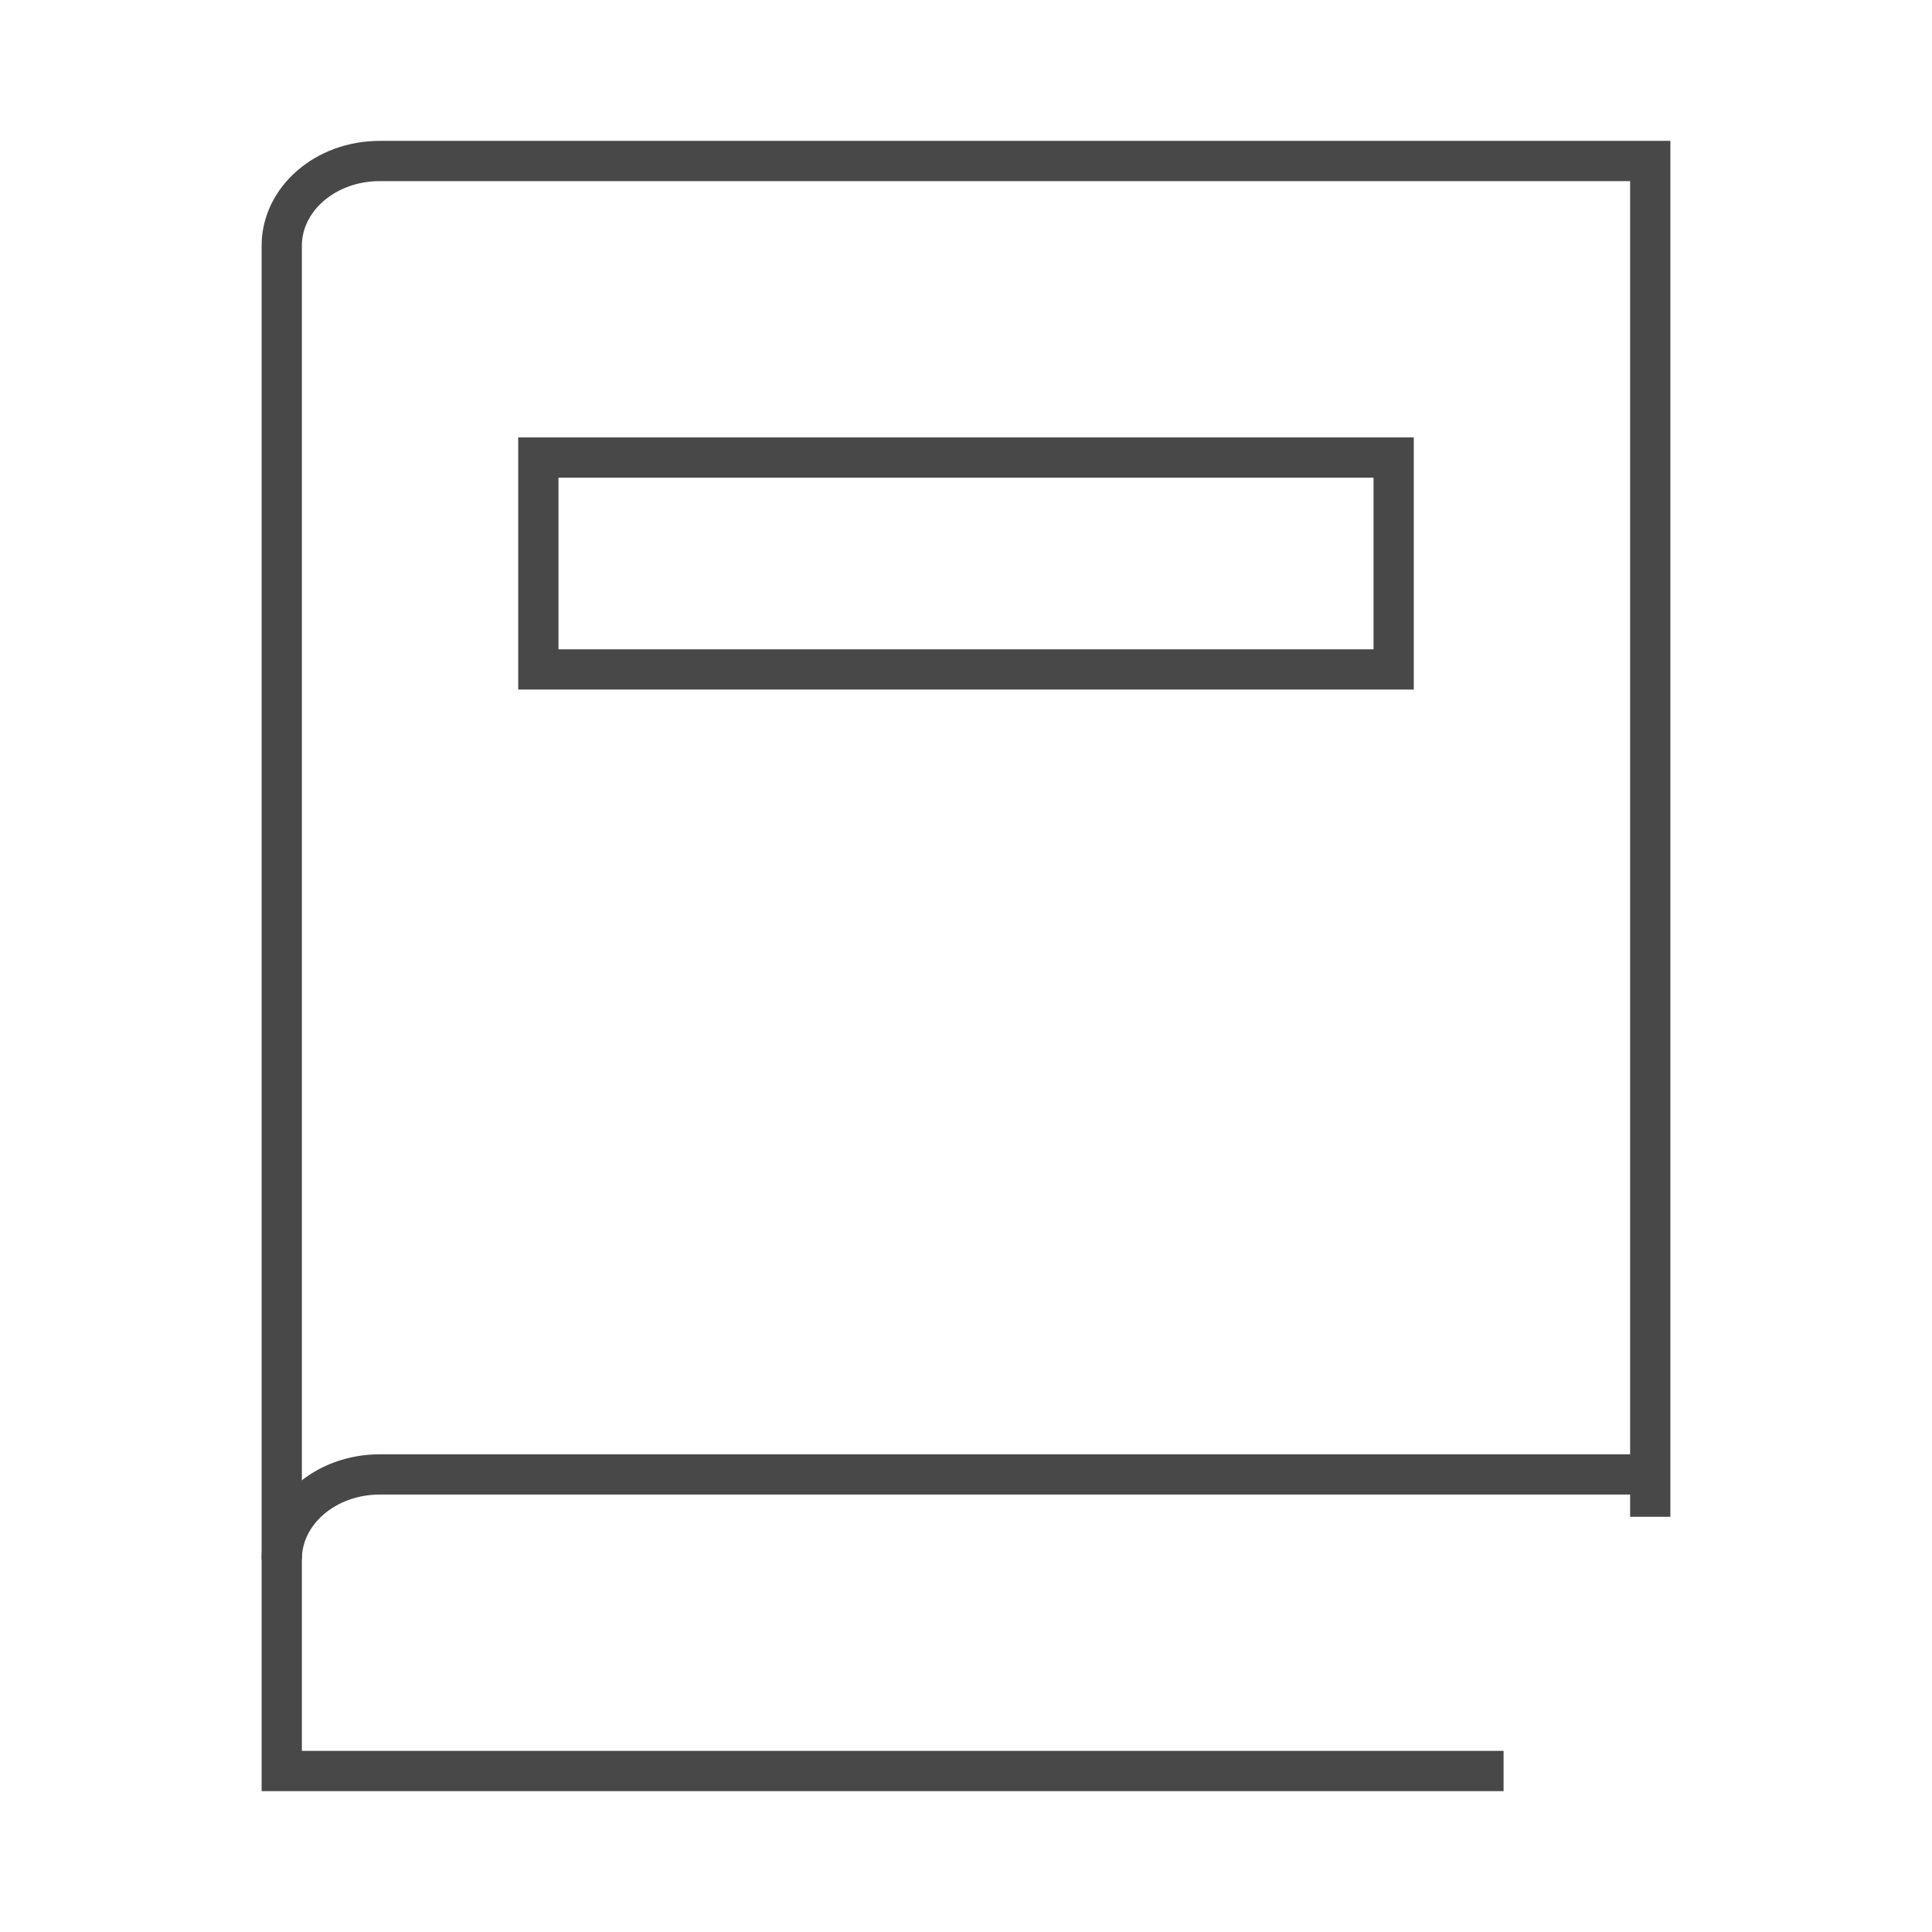
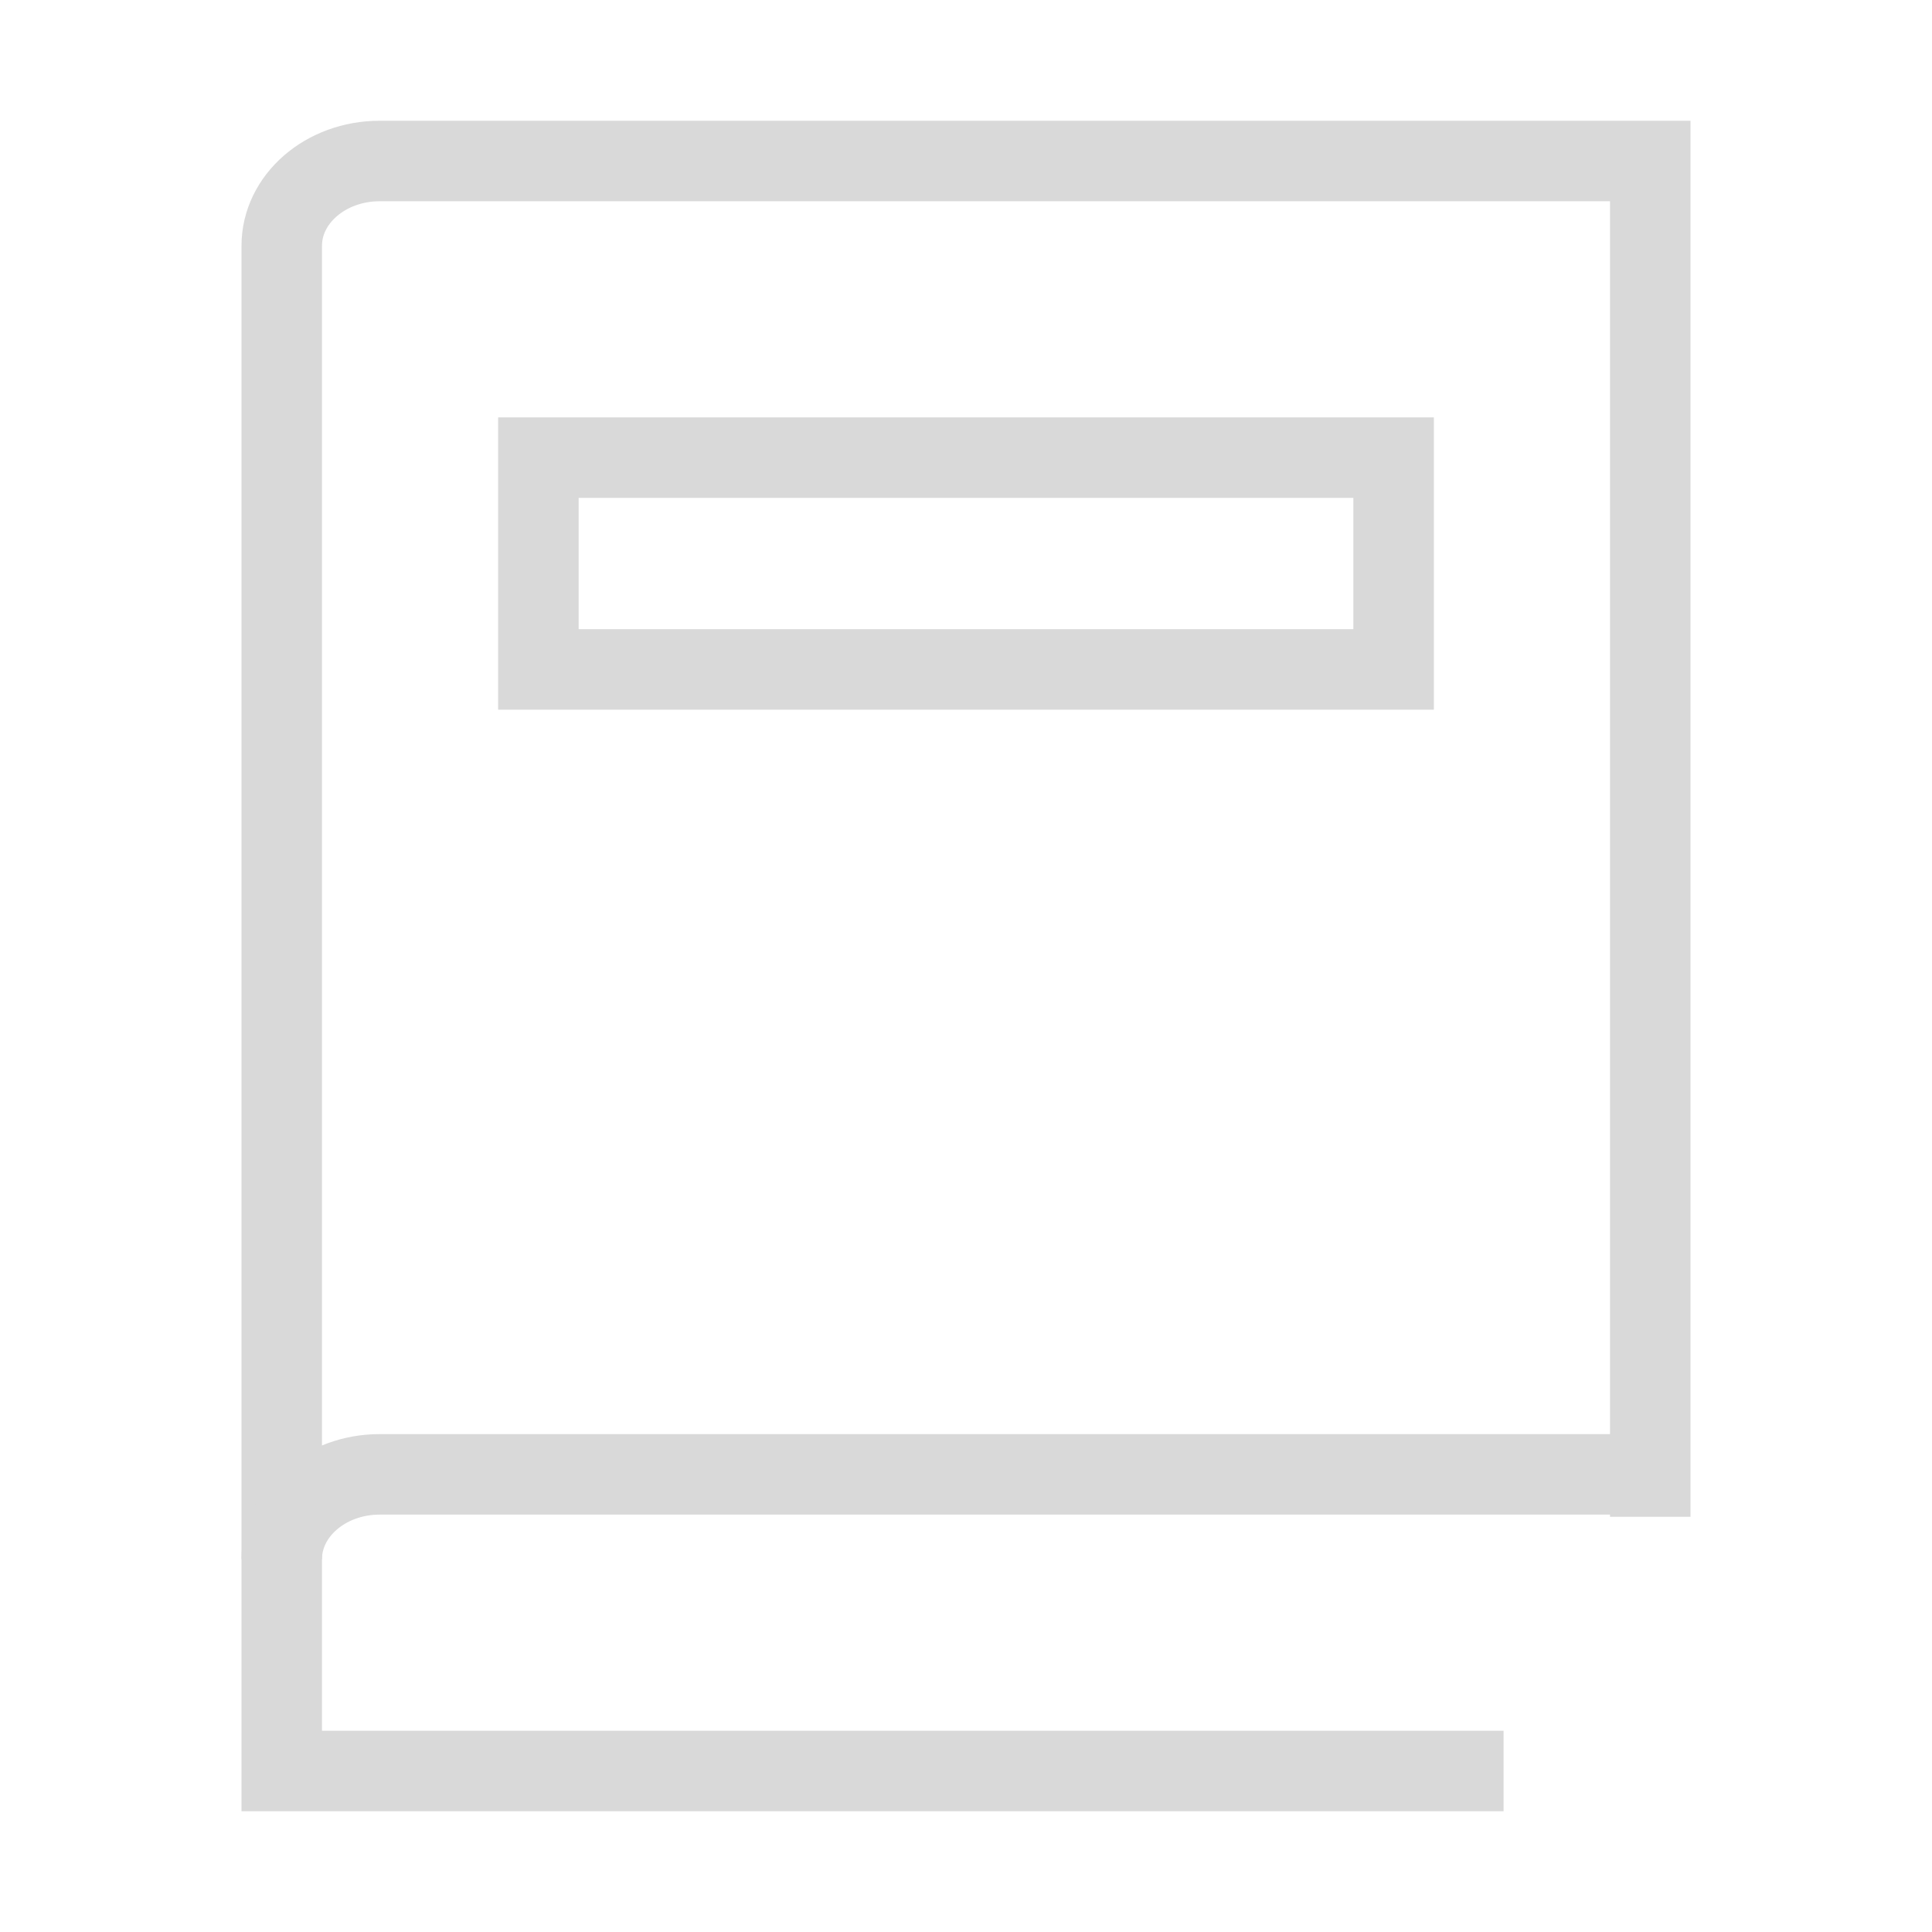
- <svg xmlns="http://www.w3.org/2000/svg" width="48" height="48" viewBox="0 0 48 48" fill="none">
-   <path d="M7 38.737V6.105C7 4.947 8.084 4 9.433 4H41V37.684" stroke="#484848" stroke-miterlimit="10" />
-   <path d="M37.356 44H7V38.737C7 37.579 8.084 36.632 9.433 36.632H41" stroke="#484848" stroke-miterlimit="10" />
-   <path d="M34.625 11.368H13.375V16.632H34.625V11.368Z" stroke="#484848" stroke-miterlimit="10" />
+ <svg xmlns="http://www.w3.org/2000/svg" width="24" height="24" viewBox="0 0 24 24" fill="none">
+   <path d="M3.5 19.368V3.053C3.5 2.474 4.042 2 4.717 2H20.5V18.842" stroke="#D9D9D9" stroke-miterlimit="10" />
+   <path d="M18.678 22H3.5V19.368C3.5 18.789 4.042 18.315 4.717 18.315H20.5" stroke="#D9D9D9" stroke-miterlimit="10" />
+   <path d="M17.312 5.685H6.688V8.316H17.312V5.685Z" stroke="#D9D9D9" stroke-miterlimit="10" />
</svg>
